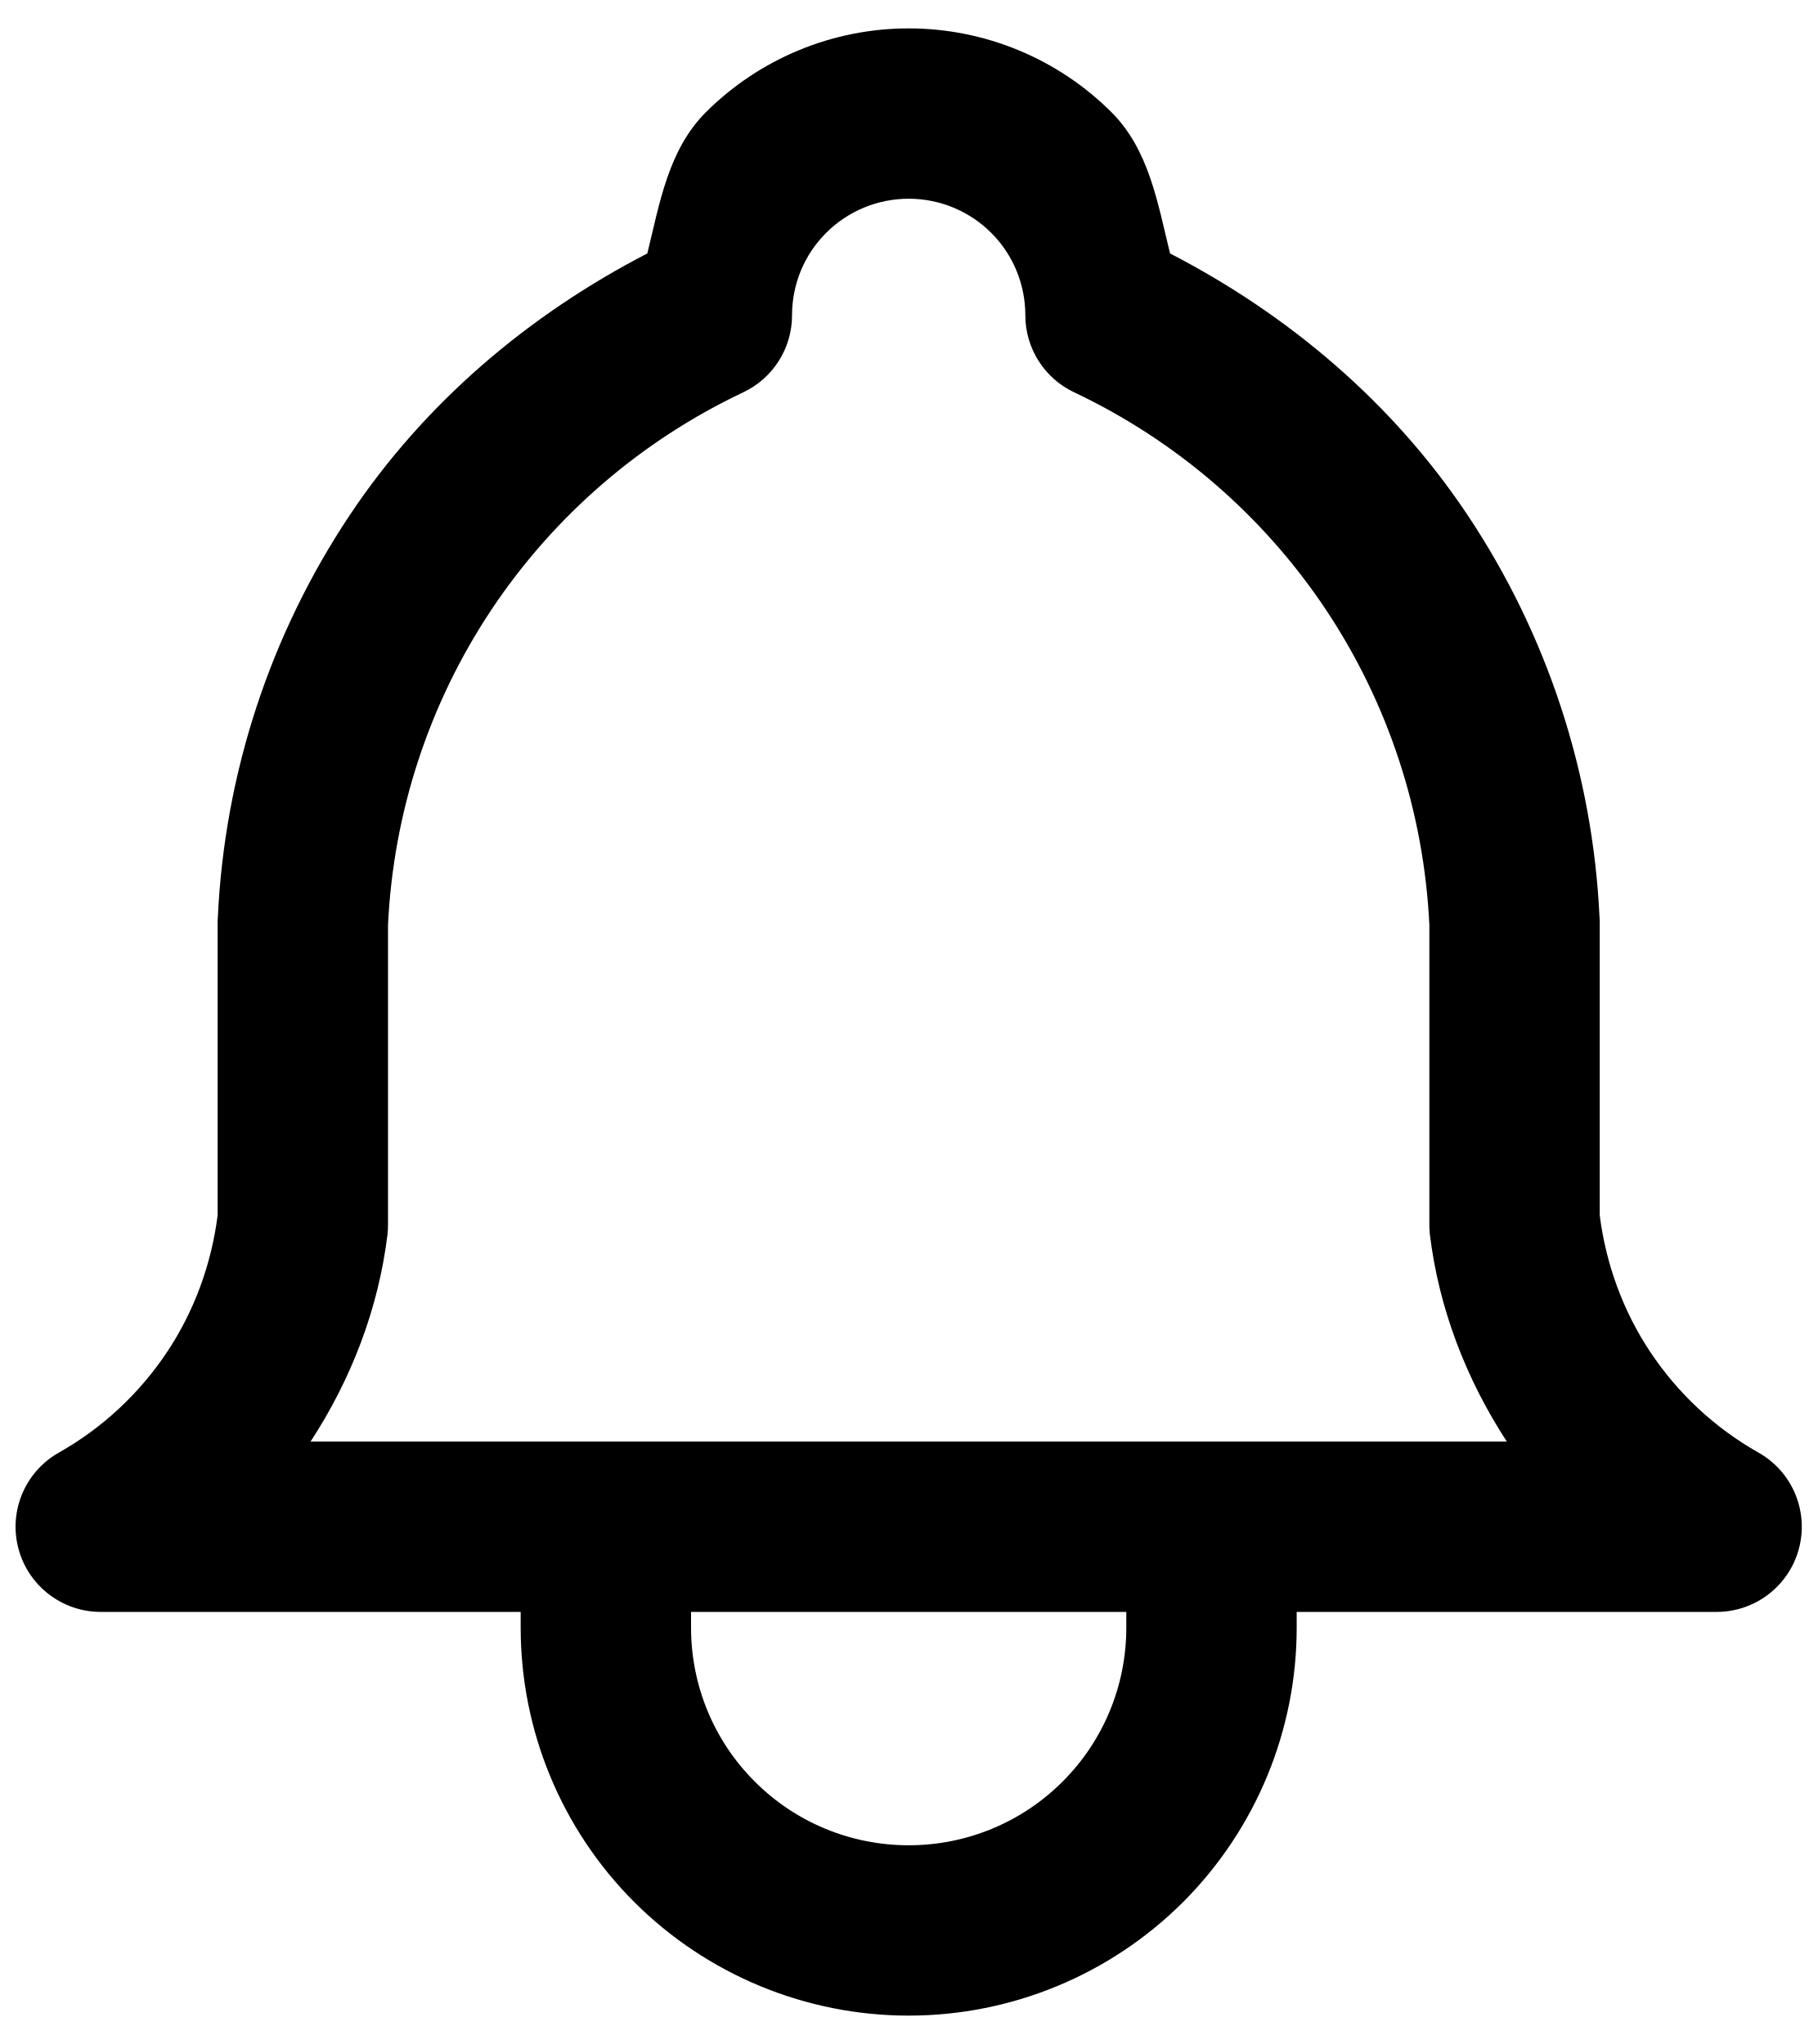
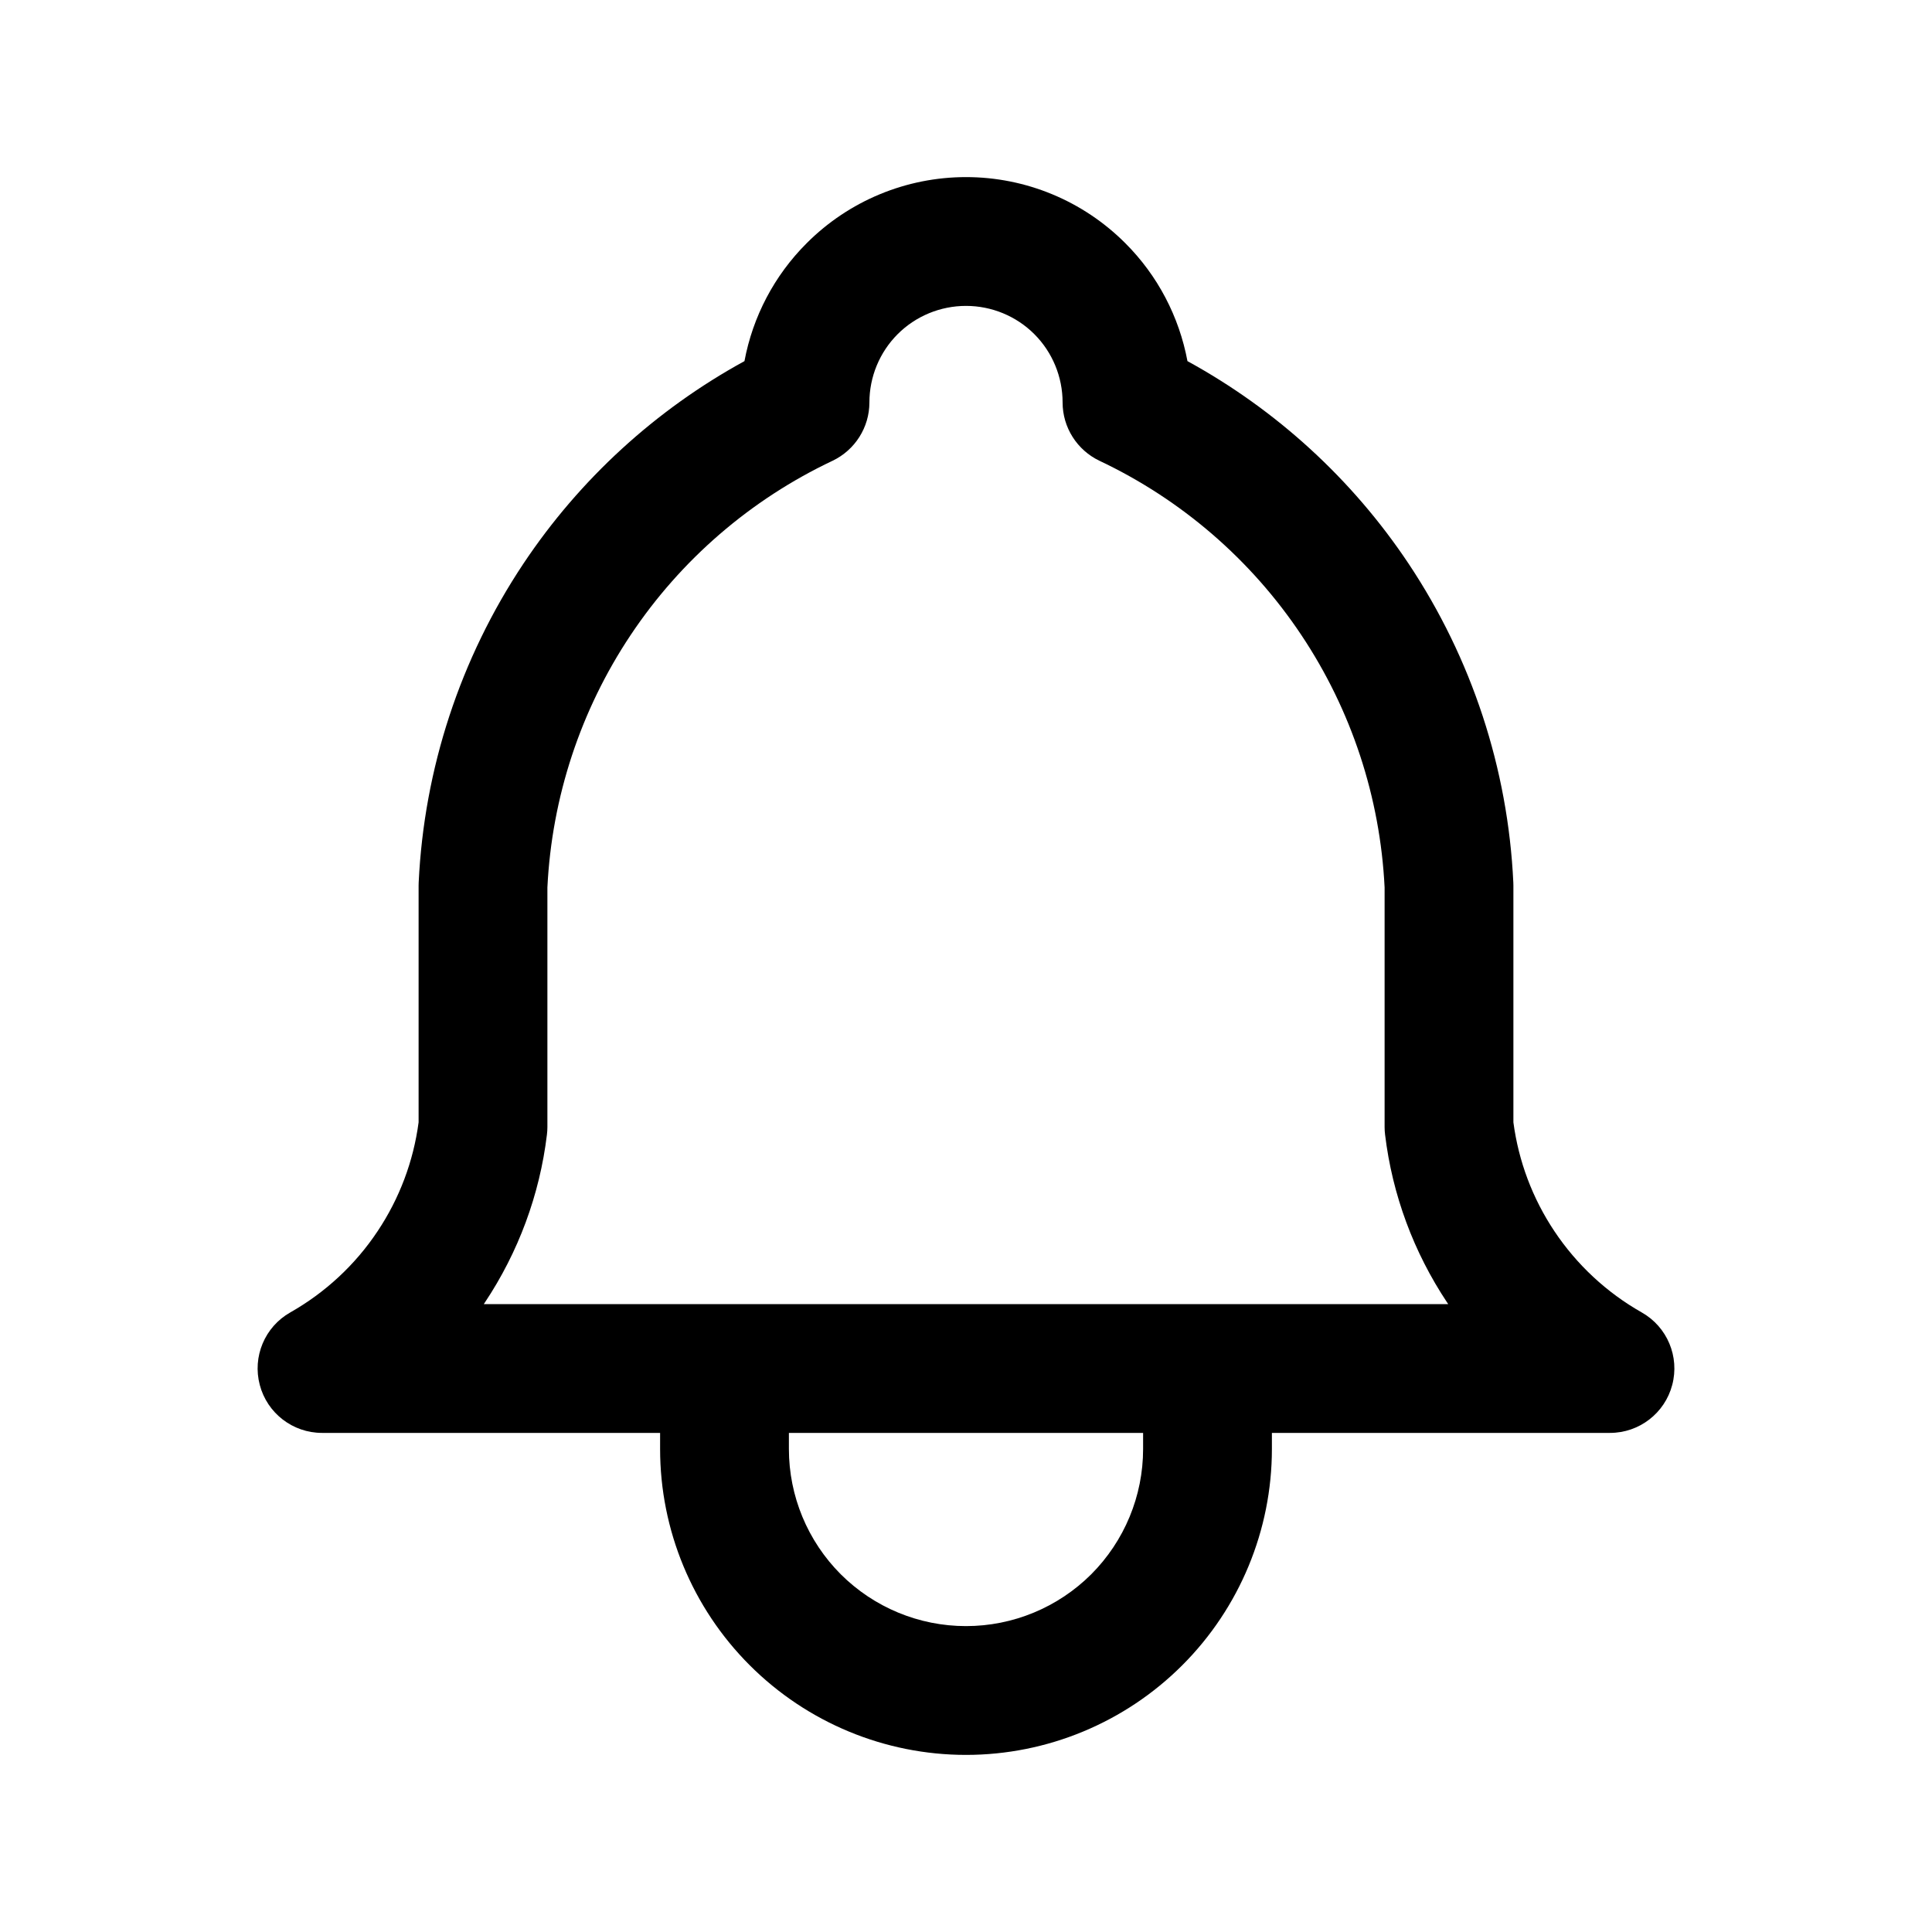
- <svg xmlns="http://www.w3.org/2000/svg" id="svg834" version="1.1" fill="none" viewBox="0 0 16 18" height="18" width="16">
-   <defs id="defs838" />
-   <path id="path844" d="M 8 0.25 C 7.33 0.25 6.687 0.516 6.213 0.99 C 5.884 1.32 5.808 1.787 5.699 2.232 C 4.65 2.774 3.737 3.55 3.08 4.535 C 2.378 5.588 1.977 6.812 1.918 8.076 A 0.75 0.75 0 0 0 1.916 8.111 L 1.916 10.703 C 1.861 11.133 1.711 11.545 1.471 11.906 C 1.227 12.272 0.902 12.575 0.52 12.791 A 0.75 0.75 0 0 0 0.889 14.195 L 4.584 14.195 L 4.584 14.334 C 4.584 15.24 4.943 16.109 5.584 16.75 C 6.225 17.39 7.094 17.75 8 17.75 C 8.906 17.75 9.775 17.39 10.416 16.75 C 11.056 16.109 11.416 15.24 11.416 14.334 L 11.416 14.195 L 15.111 14.195 A 0.75 0.75 0 0 0 15.48 12.791 C 15.098 12.575 14.773 12.272 14.529 11.906 C 14.289 11.545 14.139 11.133 14.084 10.703 L 14.084 8.111 A 0.75 0.75 0 0 0 14.082 8.076 C 14.023 6.812 13.622 5.588 12.92 4.535 C 12.263 3.55 11.35 2.774 10.301 2.232 C 10.192 1.787 10.116 1.32 9.787 0.99 C 9.313 0.516 8.67 0.25 8 0.25 z M 8 1.75 C 8.273 1.75 8.534 1.858 8.727 2.051 C 8.92 2.244 9.027 2.504 9.027 2.777 A 0.75 0.75 0 0 0 9.457 3.455 C 10.355 3.88 11.121 4.541 11.672 5.367 C 12.223 6.194 12.537 7.154 12.584 8.146 L 12.584 10.777 A 0.75 0.75 0 0 0 12.588 10.867 C 12.667 11.521 12.907 12.144 13.266 12.695 L 10.68 12.695 L 10.666 12.695 L 5.346 12.695 L 5.334 12.695 L 2.734 12.695 C 3.094 12.144 3.333 11.521 3.412 10.867 A 0.75 0.75 0 0 0 3.416 10.777 L 3.416 8.146 C 3.463 7.154 3.777 6.194 4.328 5.367 C 4.879 4.541 5.645 3.88 6.543 3.455 A 0.75 0.75 0 0 0 6.973 2.777 C 6.973 2.504 7.08 2.244 7.273 2.051 C 7.466 1.858 7.727 1.75 8 1.75 z M 6.084 14.195 L 9.916 14.195 L 9.916 14.334 C 9.916 14.843 9.715 15.33 9.355 15.689 C 8.996 16.049 8.509 16.25 8 16.25 C 7.491 16.25 7.004 16.049 6.645 15.689 C 6.285 15.33 6.084 14.843 6.084 14.334 L 6.084 14.195 z " style="color:#000000;font-style:normal;font-variant:normal;font-weight:normal;font-stretch:normal;font-size:medium;line-height:normal;font-family:sans-serif;font-variant-ligatures:normal;font-variant-position:normal;font-variant-caps:normal;font-variant-numeric:normal;font-variant-alternates:normal;font-variant-east-asian:normal;font-feature-settings:normal;font-variation-settings:normal;text-indent:0;text-align:start;text-decoration:none;text-decoration-line:none;text-decoration-style:solid;text-decoration-color:#000000;letter-spacing:normal;word-spacing:normal;text-transform:none;writing-mode:lr-tb;direction:ltr;text-orientation:mixed;dominant-baseline:auto;baseline-shift:baseline;text-anchor:start;white-space:normal;shape-padding:0;shape-margin:0;inline-size:0;clip-rule:nonzero;display:inline;overflow:visible;visibility:visible;isolation:auto;mix-blend-mode:normal;color-interpolation:sRGB;color-interpolation-filters:linearRGB;solid-color:#000000;solid-opacity:1;vector-effect:none;fill:#000000;fill-opacity:1;fill-rule:nonzero;stroke:none;stroke-width:1.5;stroke-linecap:round;stroke-linejoin:round;stroke-miterlimit:4;stroke-dasharray:none;stroke-dashoffset:0;stroke-opacity:1;color-rendering:auto;image-rendering:auto;shape-rendering:auto;text-rendering:auto;enable-background:accumulate;stop-color:#000000;stop-opacity:1;opacity:1" />
+ <svg xmlns="http://www.w3.org/2000/svg" viewBox="0 0 24 24" fill="none">
+   <path d="M14.2 17.8H9.8V18C9.8 18.584 10.032 19.143 10.444 19.556C10.857 19.968 11.416 20.2 12 20.2C12.584 20.2 13.143 19.968 13.556 19.556C13.968 19.143 14.2 18.584 14.2 18V17.8ZM12 3.8C11.682 3.8 11.376 3.926 11.151 4.151C10.926 4.376 10.8 4.682 10.8 5C10.8 5.309 10.621 5.591 10.342 5.724C9.325 6.205 8.458 6.953 7.834 7.889C7.212 8.821 6.855 9.905 6.8 11.024V14C6.8 14.032 6.798 14.064 6.794 14.096C6.704 14.842 6.439 15.556 6.022 16.182C6.018 16.188 6.014 16.194 6.01 16.2H17.99C17.986 16.194 17.982 16.188 17.978 16.182C17.561 15.556 17.296 14.842 17.206 14.096C17.202 14.064 17.2 14.032 17.2 14V11.024C17.145 9.905 16.788 8.821 16.166 7.889C15.542 6.953 14.675 6.205 13.658 5.724C13.379 5.591 13.2 5.309 13.2 5C13.2 4.682 13.074 4.376 12.849 4.151C12.624 3.926 12.318 3.8 12 3.8ZM15.8 18C15.8 19.008 15.399 19.974 14.687 20.686C13.974 21.399 13.008 21.8 12 21.8C10.992 21.8 10.026 21.399 9.313 20.686C8.601 19.974 8.2 19.008 8.2 18V17.8H4C3.637 17.8 3.319 17.555 3.227 17.204C3.134 16.853 3.289 16.483 3.605 16.304C4.041 16.057 4.414 15.711 4.691 15.294C4.962 14.888 5.136 14.426 5.2 13.942V11C5.2 10.988 5.201 10.975 5.201 10.963C5.268 9.549 5.717 8.18 6.502 7.002C7.202 5.952 8.145 5.09 9.248 4.486C9.351 3.935 9.618 3.423 10.021 3.021C10.546 2.495 11.257 2.2 12 2.2C12.743 2.2 13.454 2.495 13.979 3.021C14.382 3.423 14.648 3.935 14.751 4.486C15.854 5.09 16.798 5.952 17.498 7.002C18.283 8.18 18.733 9.549 18.799 10.963C18.799 10.975 18.8 10.988 18.8 11V13.942C18.864 14.426 19.038 14.888 19.309 15.294C19.587 15.711 19.959 16.057 20.395 16.304C20.711 16.483 20.866 16.853 20.773 17.204C20.681 17.555 20.363 17.8 20 17.8H15.8V18Z" fill="black" />
</svg>
